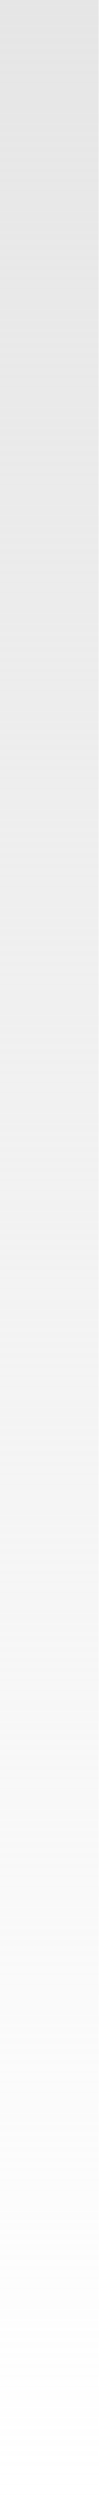
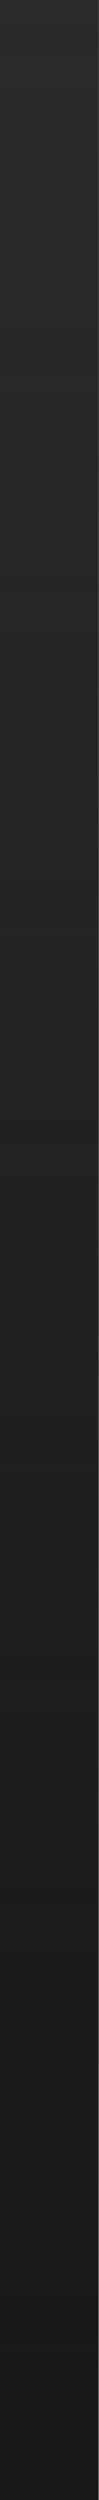
- <svg xmlns="http://www.w3.org/2000/svg" xmlns:xlink="http://www.w3.org/1999/xlink" width="5.08mm" height="128.693mm" viewBox="0 0 5.08 128.693" version="1.1" id="svg8">
+ <svg xmlns="http://www.w3.org/2000/svg" width="15" height="380" viewBox="0 0 15 380" version="1.1" id="svg5">
  <defs id="defs2">
-     <linearGradient id="linearGradient2291">
-       <stop style="stop-color:#e6e6e6;stop-opacity:1;" offset="0" id="stop2287" />
-       <stop style="stop-color:#e6e6e6;stop-opacity:0;" offset="1" id="stop2289" />
+     <linearGradient id="linearGradient2053" x1="7.5" y1="0" x2="7.5" y2="380" gradientUnits="userSpaceOnUse">
+       <stop style="stop-color:#2a2a2b;stop-opacity:1" offset="0" id="stop2049" />
+       <stop style="stop-color:#2b2b2b;stop-opacity:0;" offset="1" id="stop2051" />
    </linearGradient>
-     <linearGradient xlink:href="#linearGradient2291" id="linearGradient2293" x1="0%" y1="0%" x2="0%" y2="100%" gradientUnits="userSpaceOnUse" />
  </defs>
-   <g id="layer1">
-     <rect style="display:inline;opacity:1;vector-effect:none;fill:url(#linearGradient2293);fill-opacity:1;fill-rule:evenodd;stroke:none;stroke-width:0.5;stroke-linecap:butt;stroke-linejoin:miter;stroke-miterlimit:4;stroke-dasharray:none;stroke-dashoffset:0;stroke-opacity:1;paint-order:normal" id="gradient420" width="5.08" height="128.693" x="0" y="0" />
+   <g id="layer1" style="display:inline">
+     <rect style="display:inline;fill:#171717;fill-opacity:1;fill-rule:evenodd;stroke-width:1" id="rect846" width="15" height="380" x="0" y="0" />
+     <rect style="display:inline;fill:url(#linearGradient2053);fill-opacity:1;fill-rule:evenodd;stroke-width:1" id="rect914" width="15" height="380" x="0" y="0" />
  </g>
-   <g id="layer2" style="display:none">
-     <rect style="fill:#ffff00;fill-rule:evenodd;stroke-width:0.5" id="rect895" height="128.693" x="0" y="0" width="5.08" />
+   <g id="layer3" style="display:inline">
+     <rect style="display:none;fill:#ffff00;fill-opacity:1;fill-rule:evenodd;stroke-width:1" id="rect846-3" width="15" height="380" x="0" y="0" />
  </g>
</svg>
